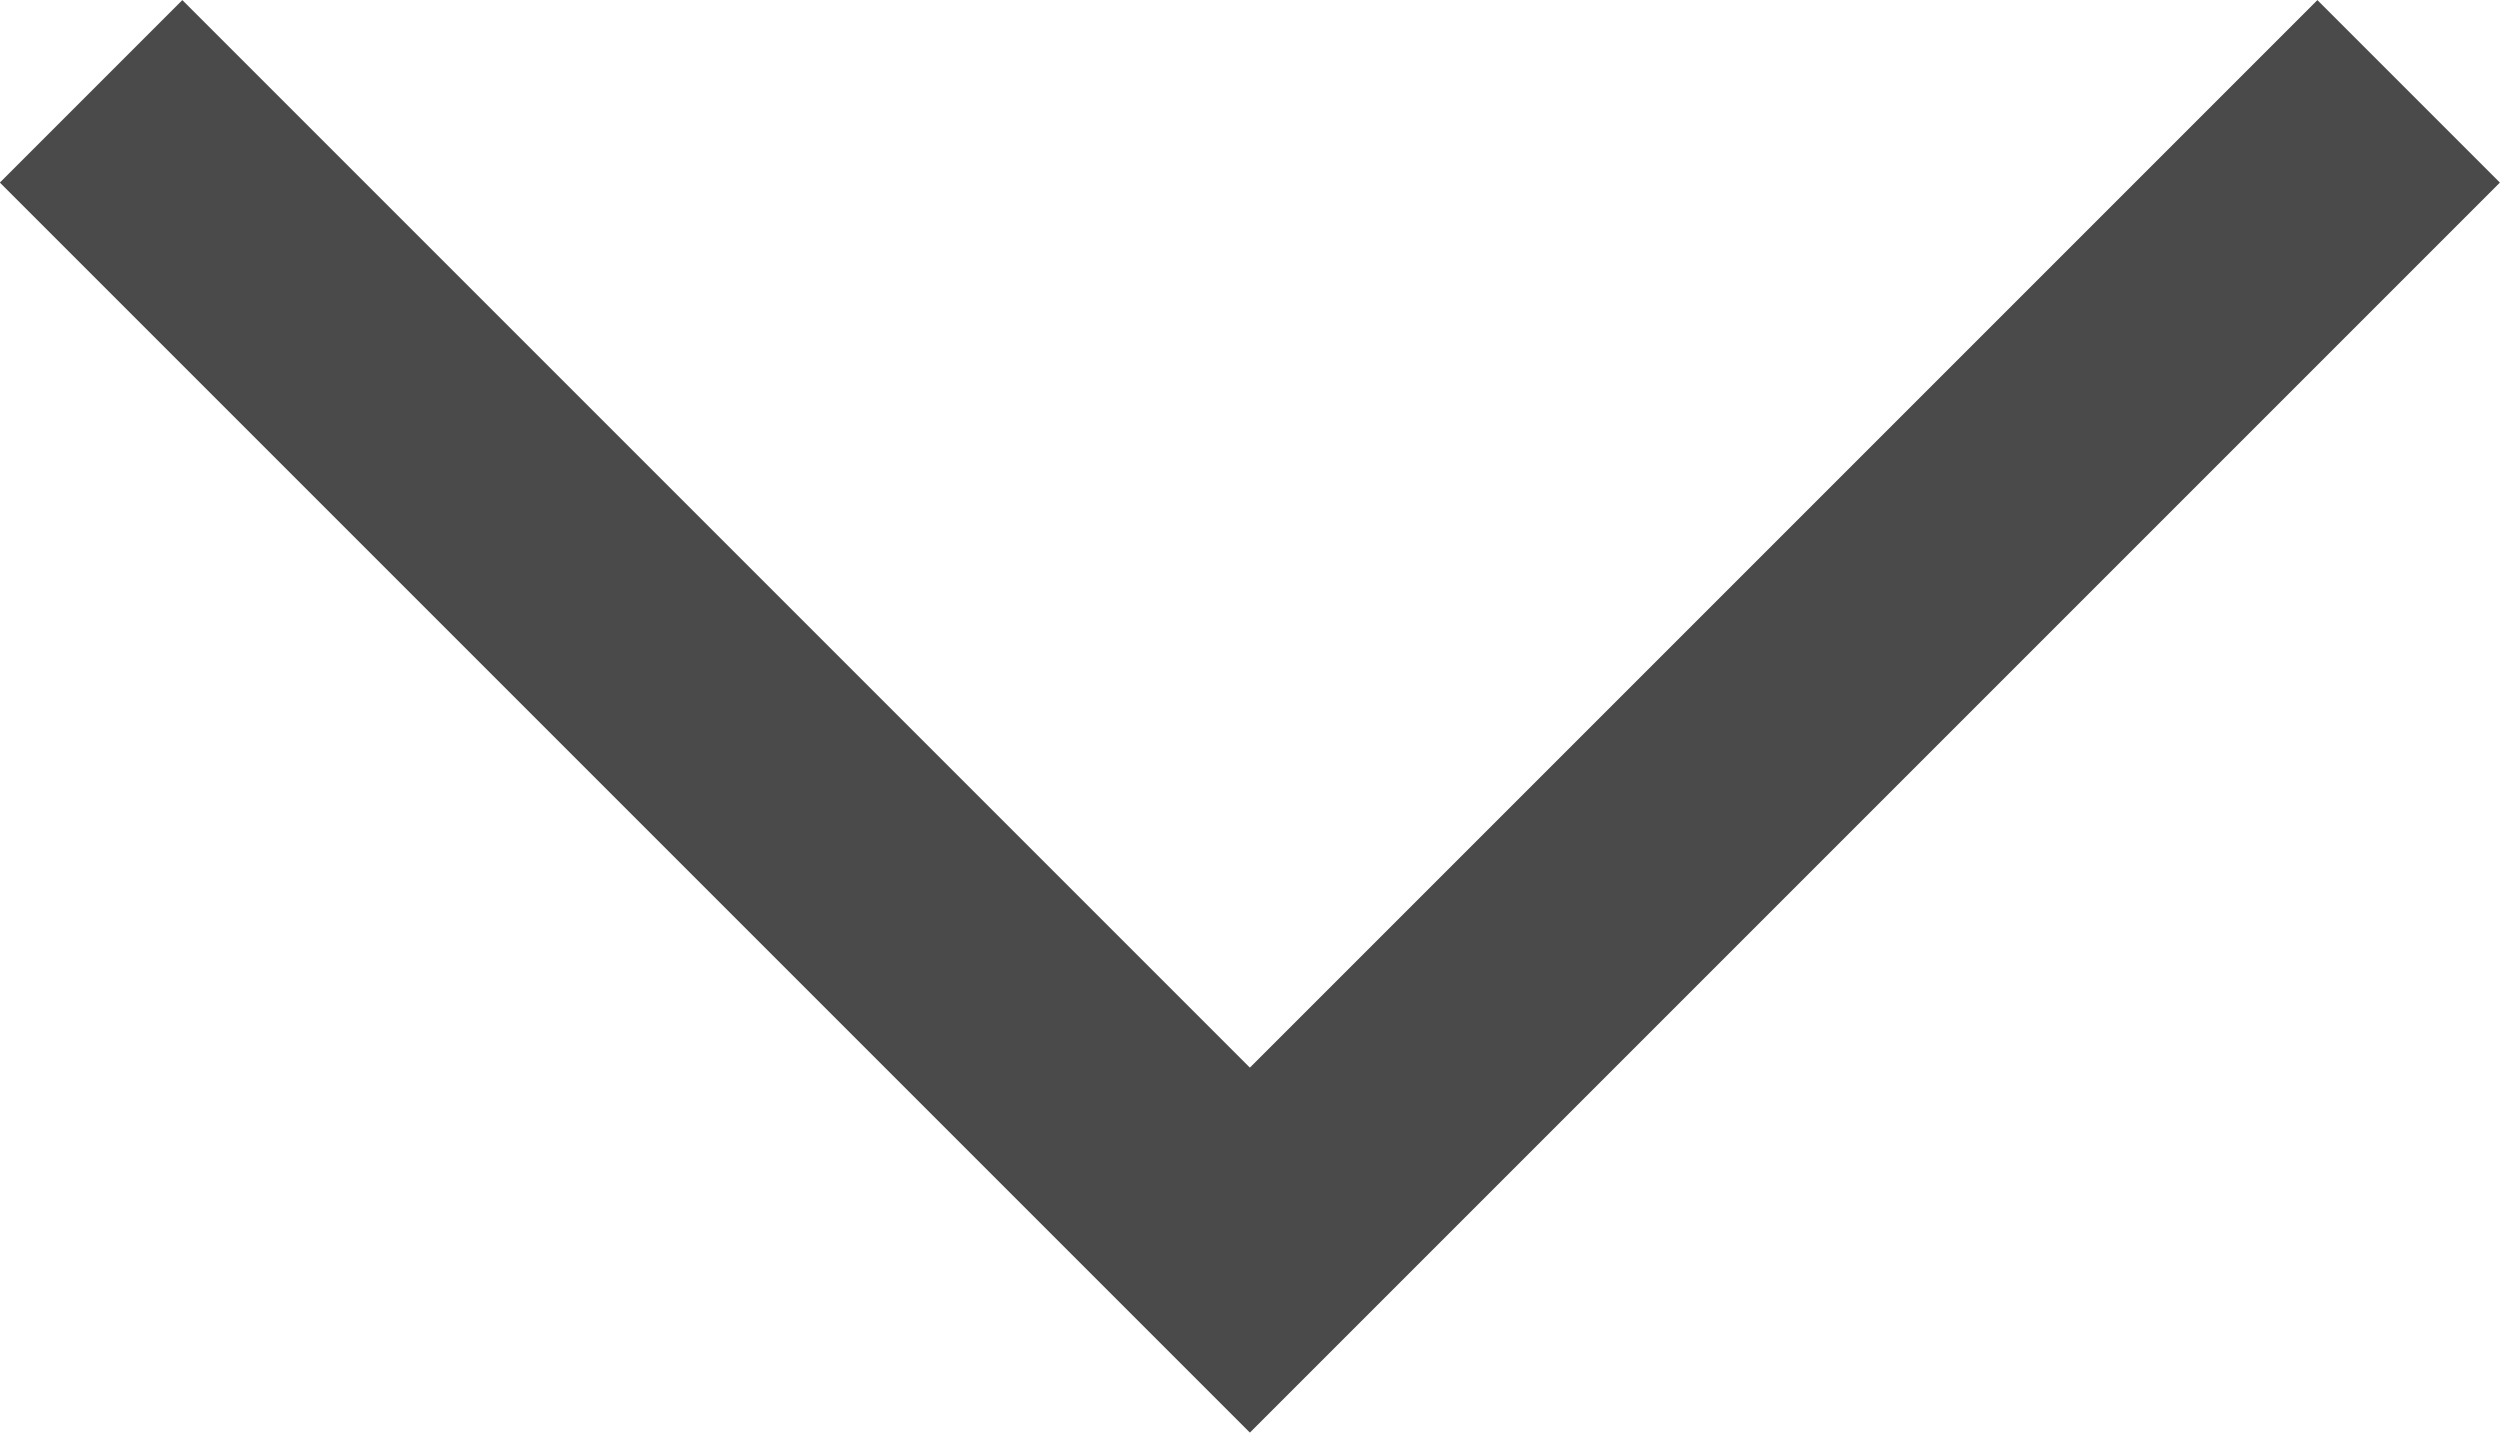
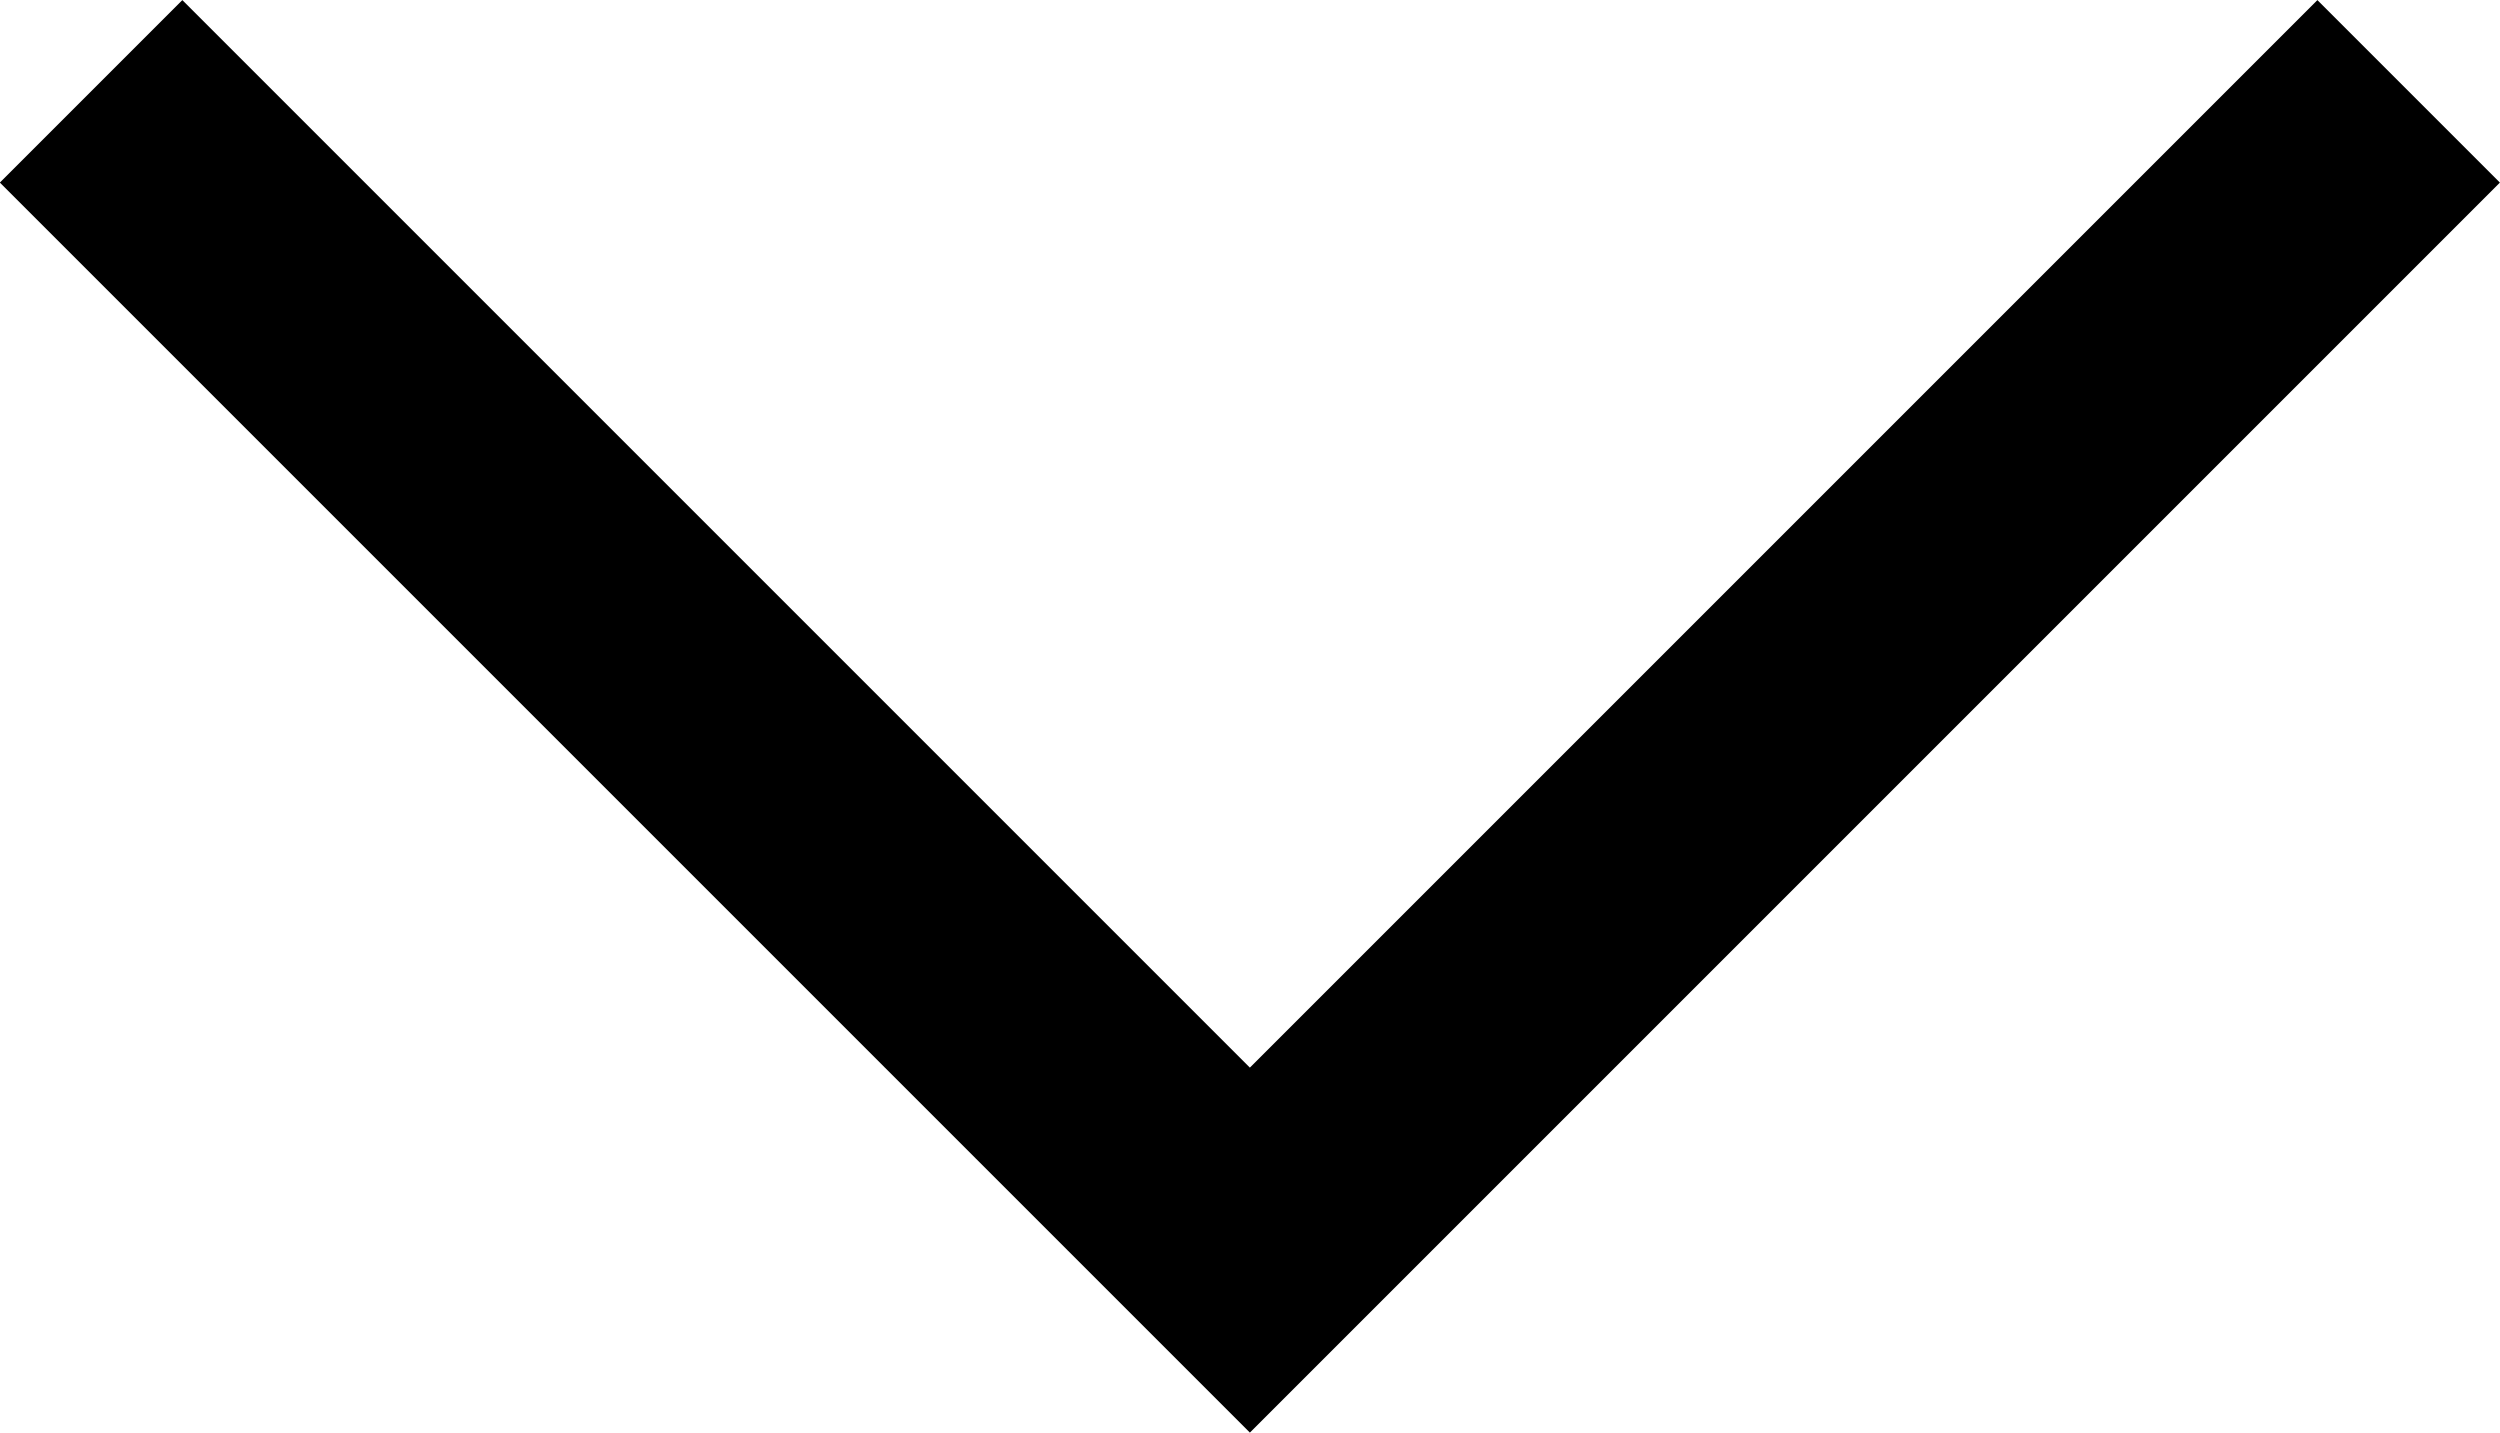
<svg xmlns="http://www.w3.org/2000/svg" width="9.687" height="5.55" viewBox="0 0 9.687 5.55">
-   <path id="Контур_1308" data-name="Контур 1308" d="M1336.909,687.875l4.49,4.49-4.49,4.49" transform="translate(697.208 -1336.555) rotate(90)" fill="none" stroke="#4a4a4a" stroke-width="1" />
+   <path id="Контур_1308" data-name="Контур 1308" d="M1336.909,687.875l4.49,4.49-4.49,4.49" transform="translate(697.208 -1336.555) rotate(90)" fill="none" stroke="currentColor" stroke-width="1" />
</svg>
